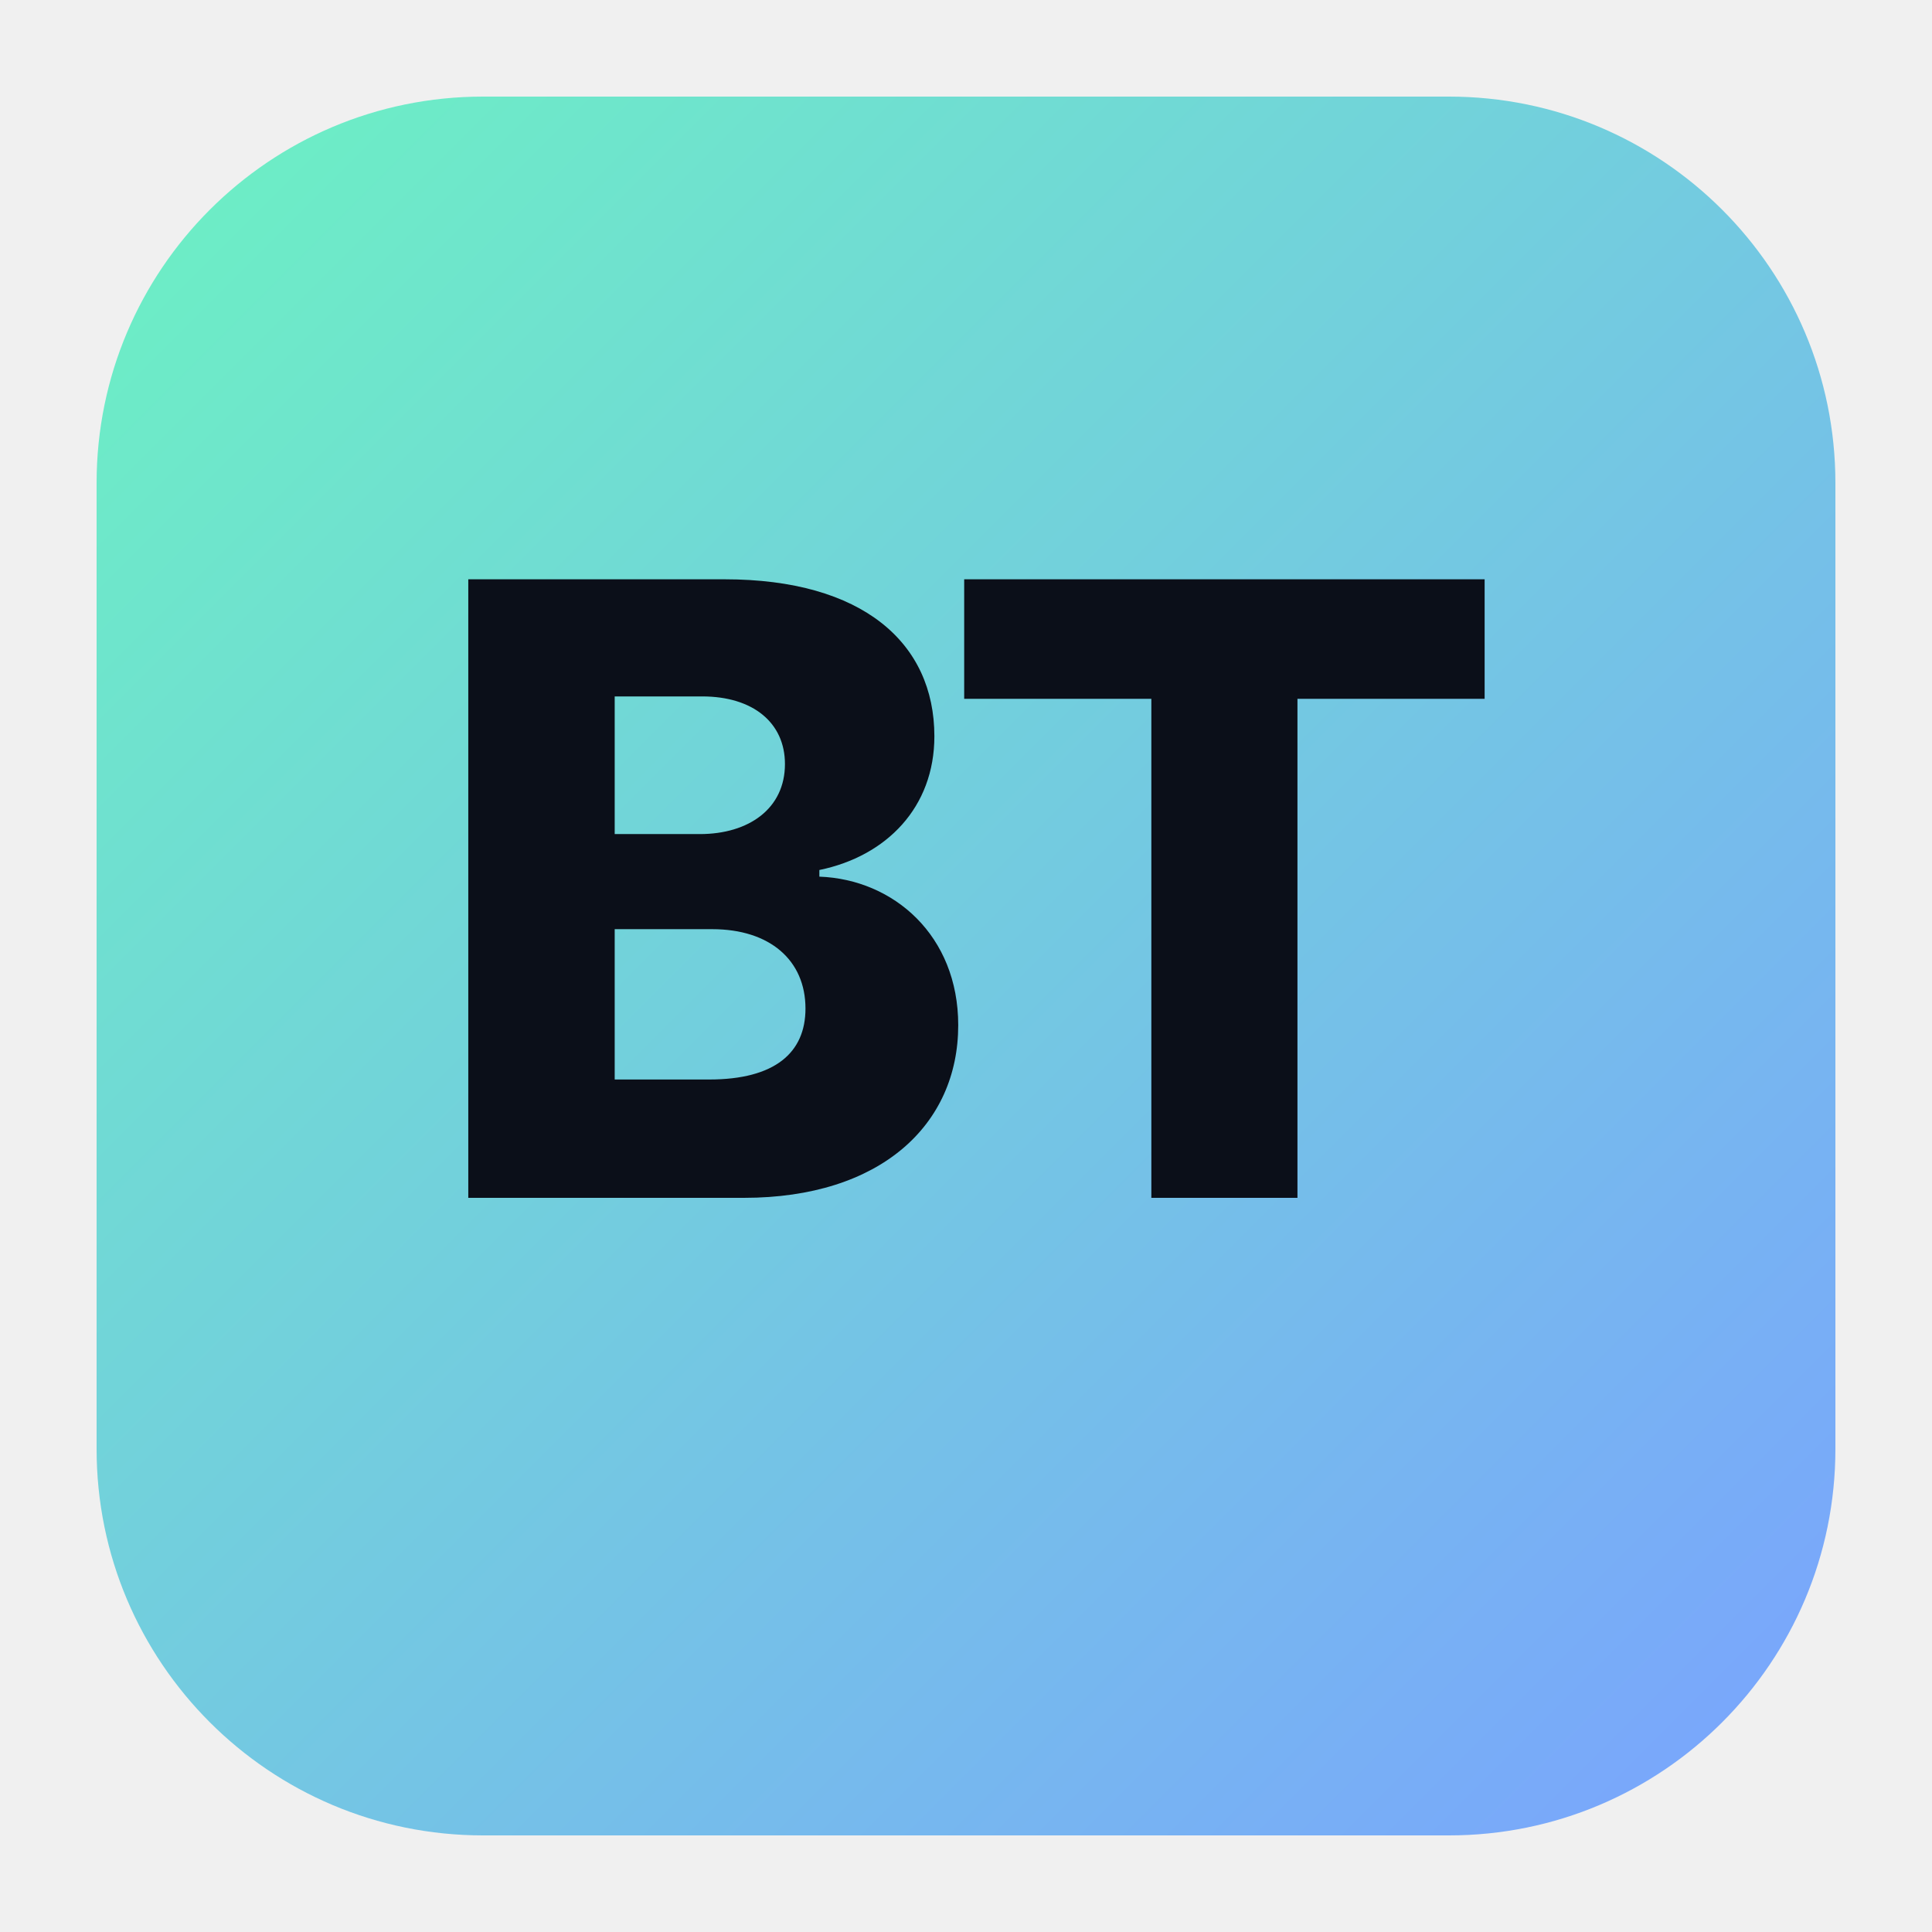
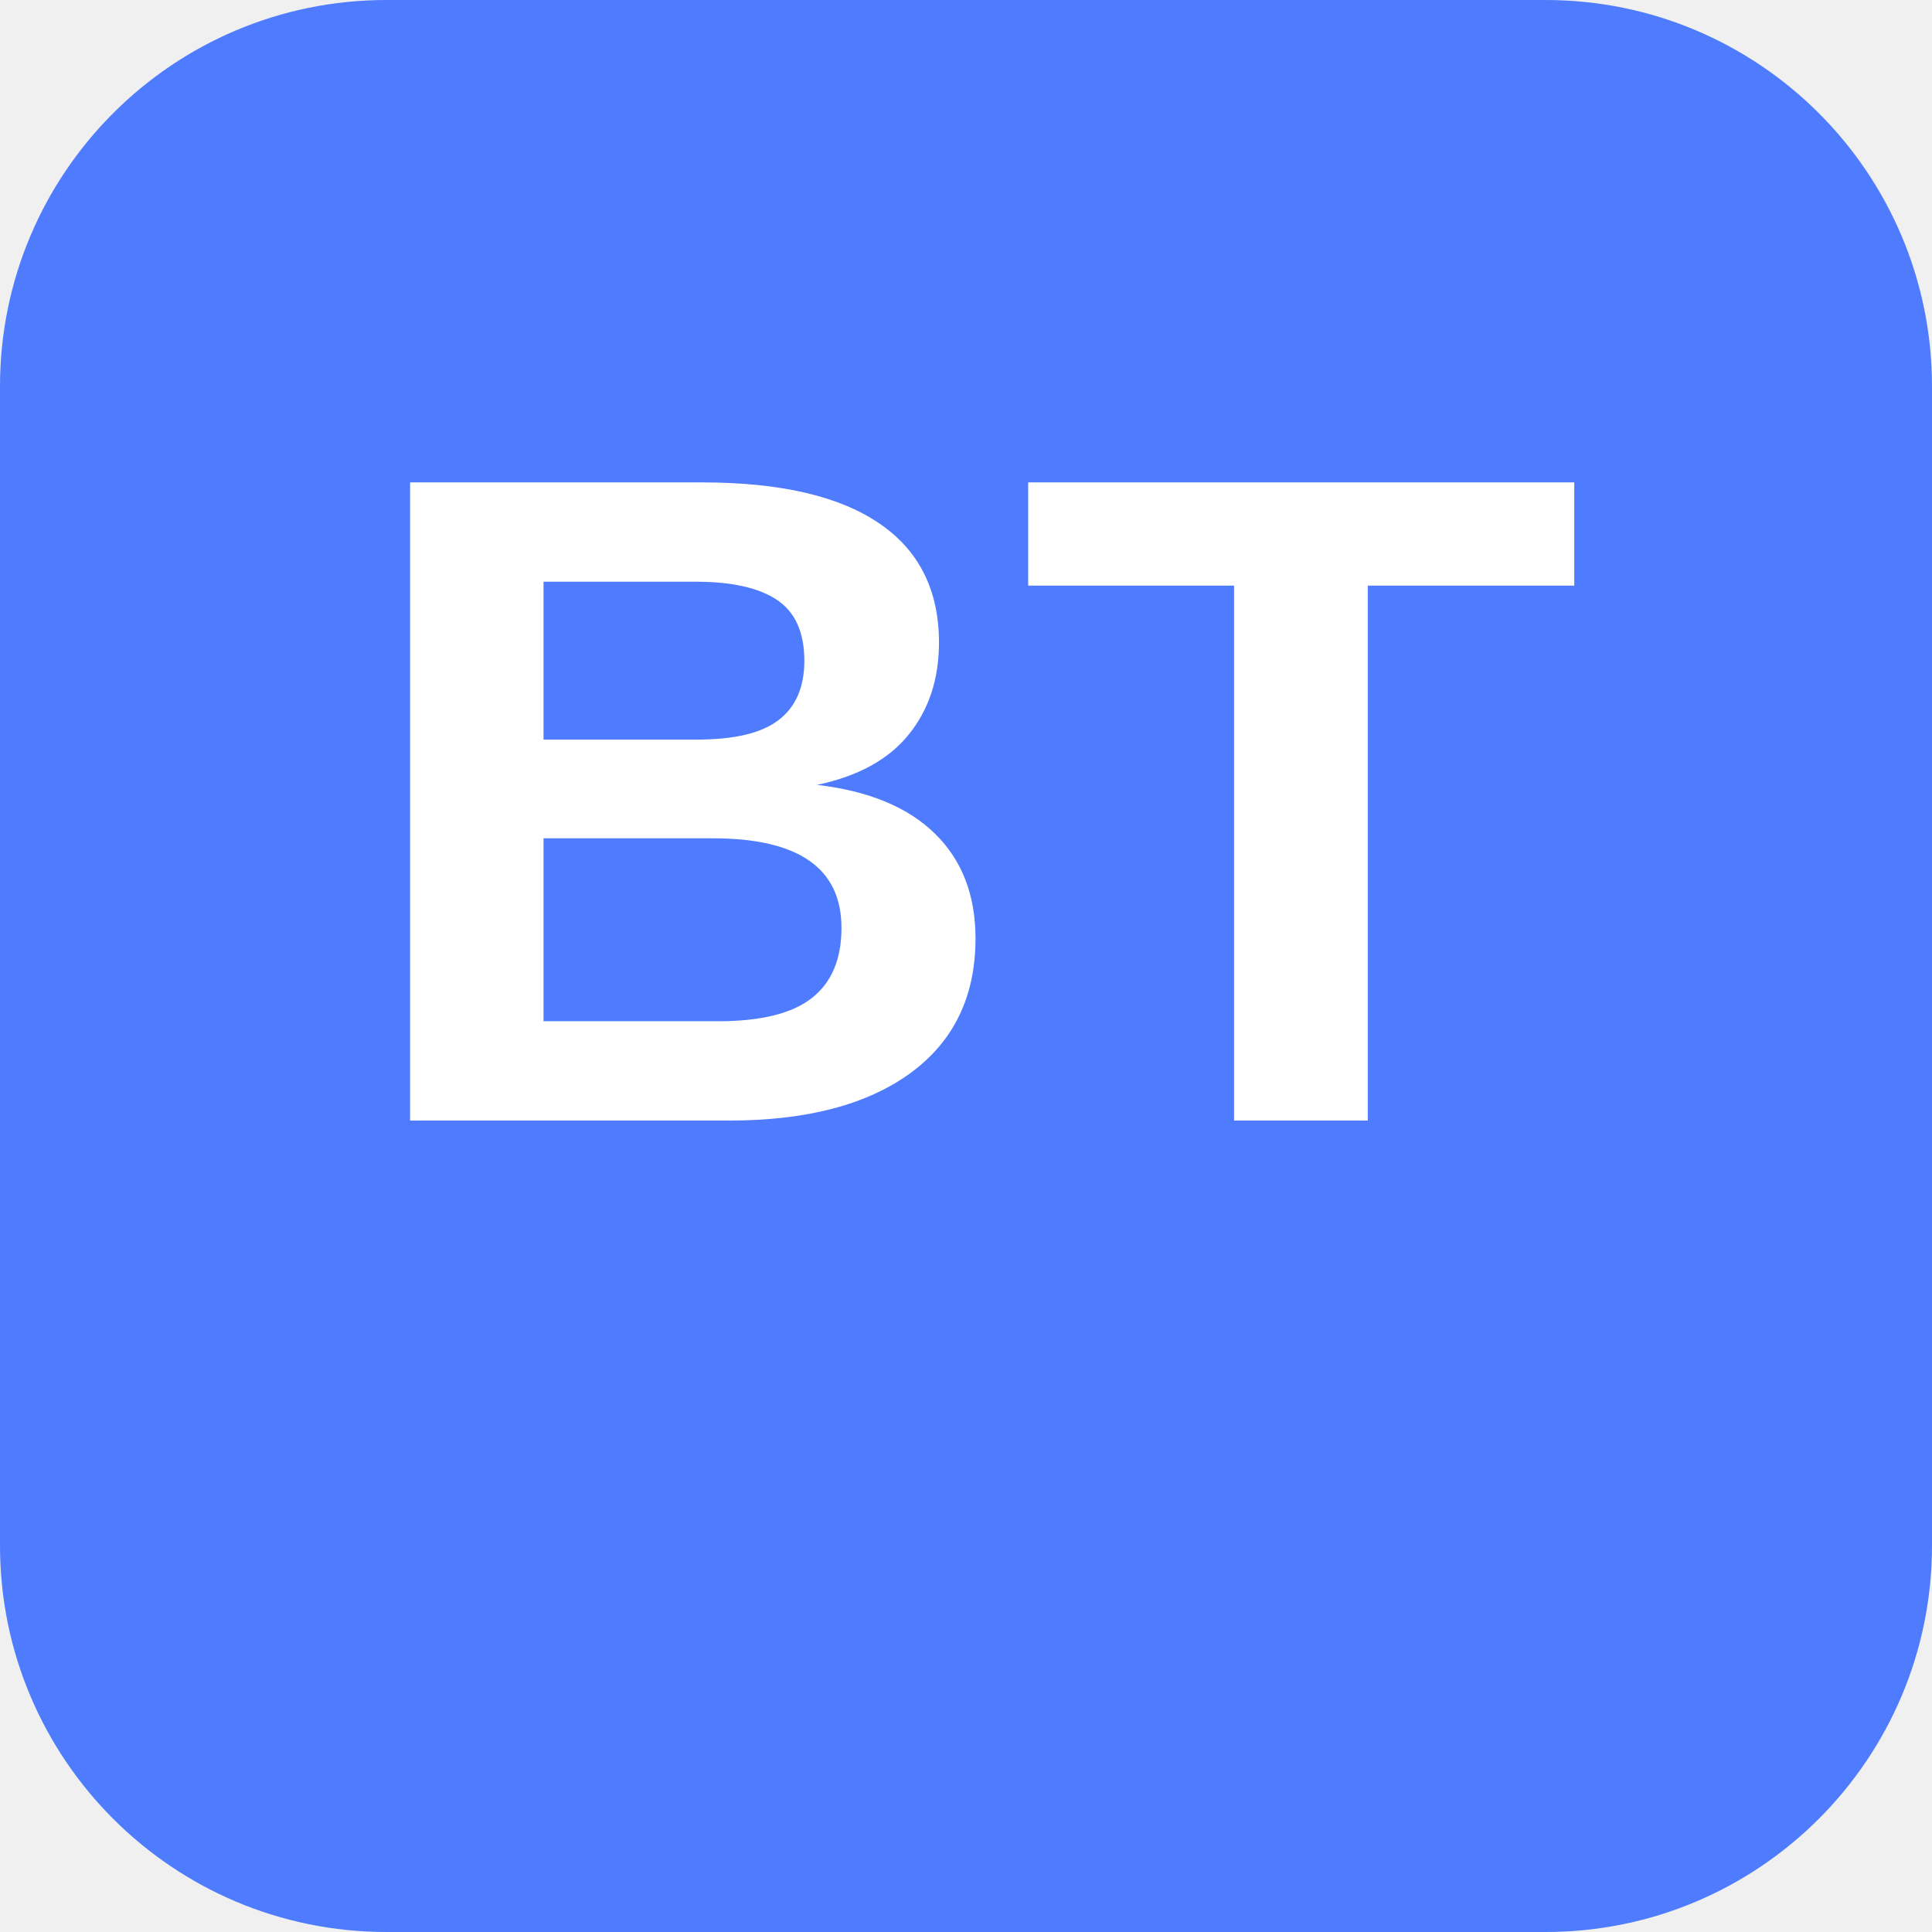
<svg xmlns="http://www.w3.org/2000/svg" viewBox="0 0 100 100">
-   <defs>
-     <linearGradient id="g" x1="0" y1="0" x2="1" y2="1">
-       <stop offset="0%" stop-color="#6cf2c2" />
-       <stop offset="100%" stop-color="#7aa2ff" />
-     </linearGradient>
-   </defs>
-   <rect x="5" y="5" width="90" height="90" rx="20" fill="url(#g)" />
-   <text x="50" y="62" text-anchor="middle" font-size="44" font-family="Inter, Arial, sans-serif" font-weight="800" fill="#0b0f19">
-     BT
-   </text>
+   <rect width="100" height="100" rx="20" fill="#4f7cff" />
+   <text x="50%" y="58%" text-anchor="middle" font-size="48" fill="white" font-family="Arial" font-weight="700">BT</text>
</svg>
